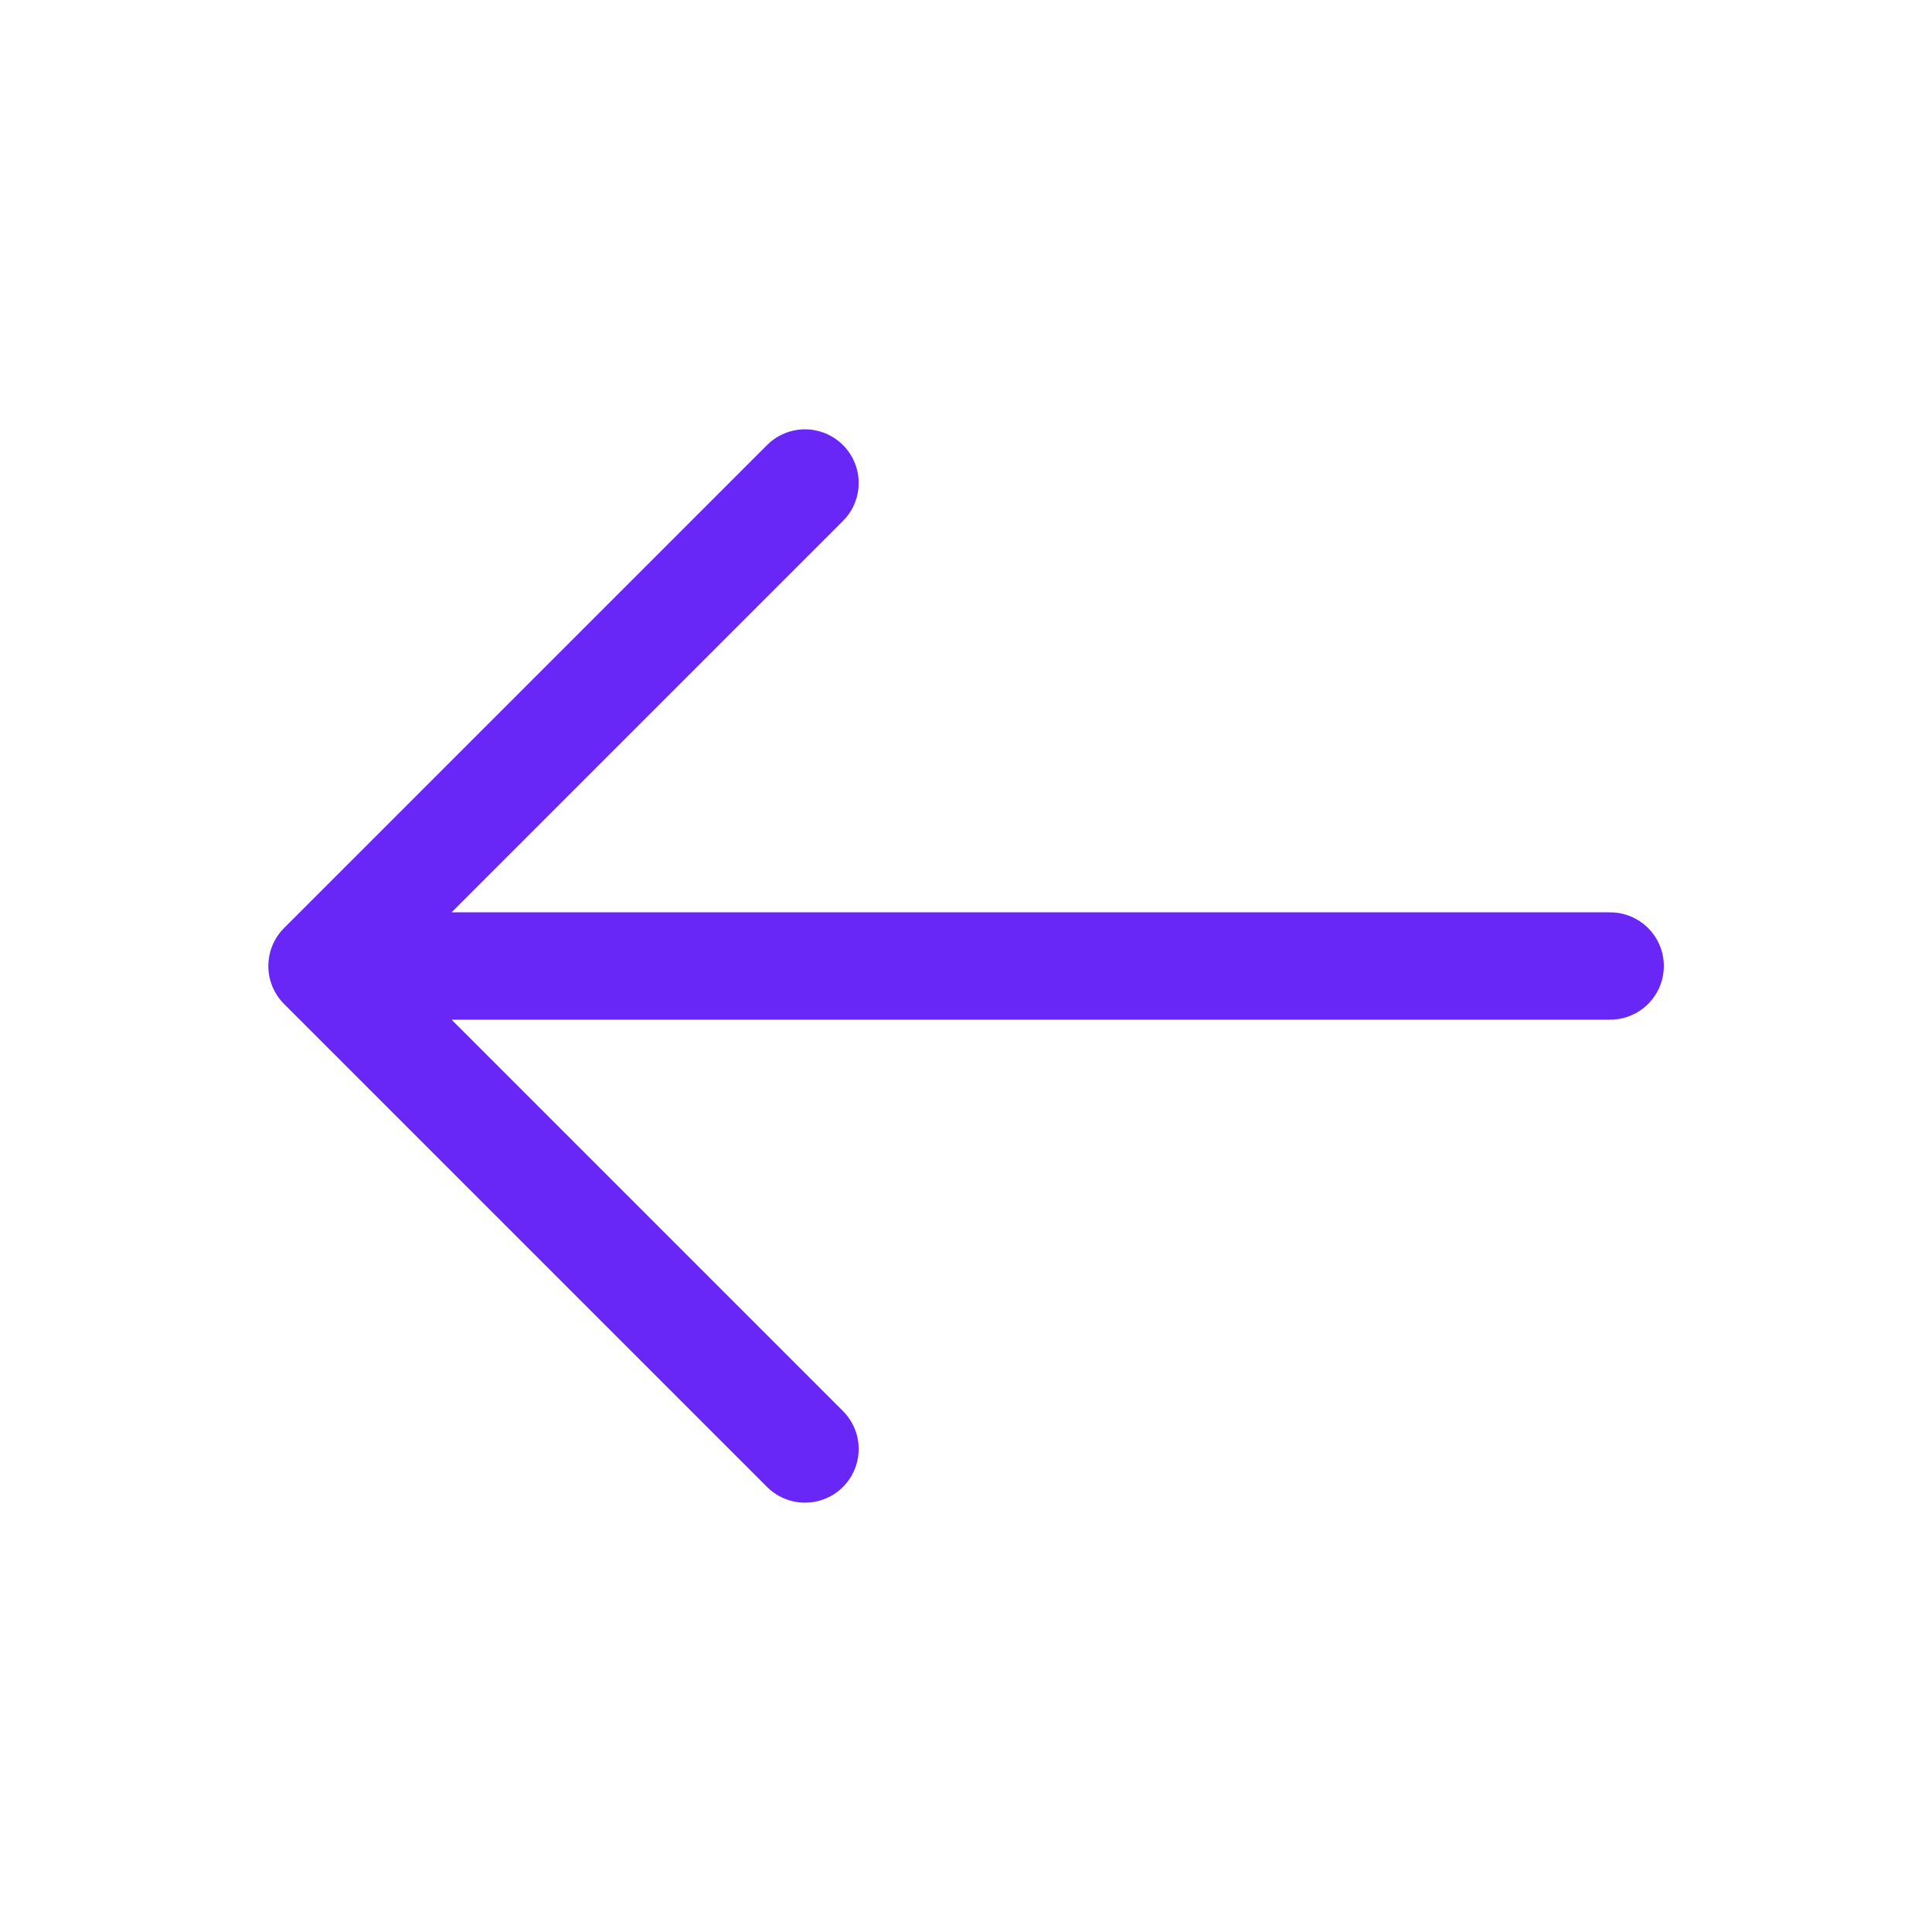
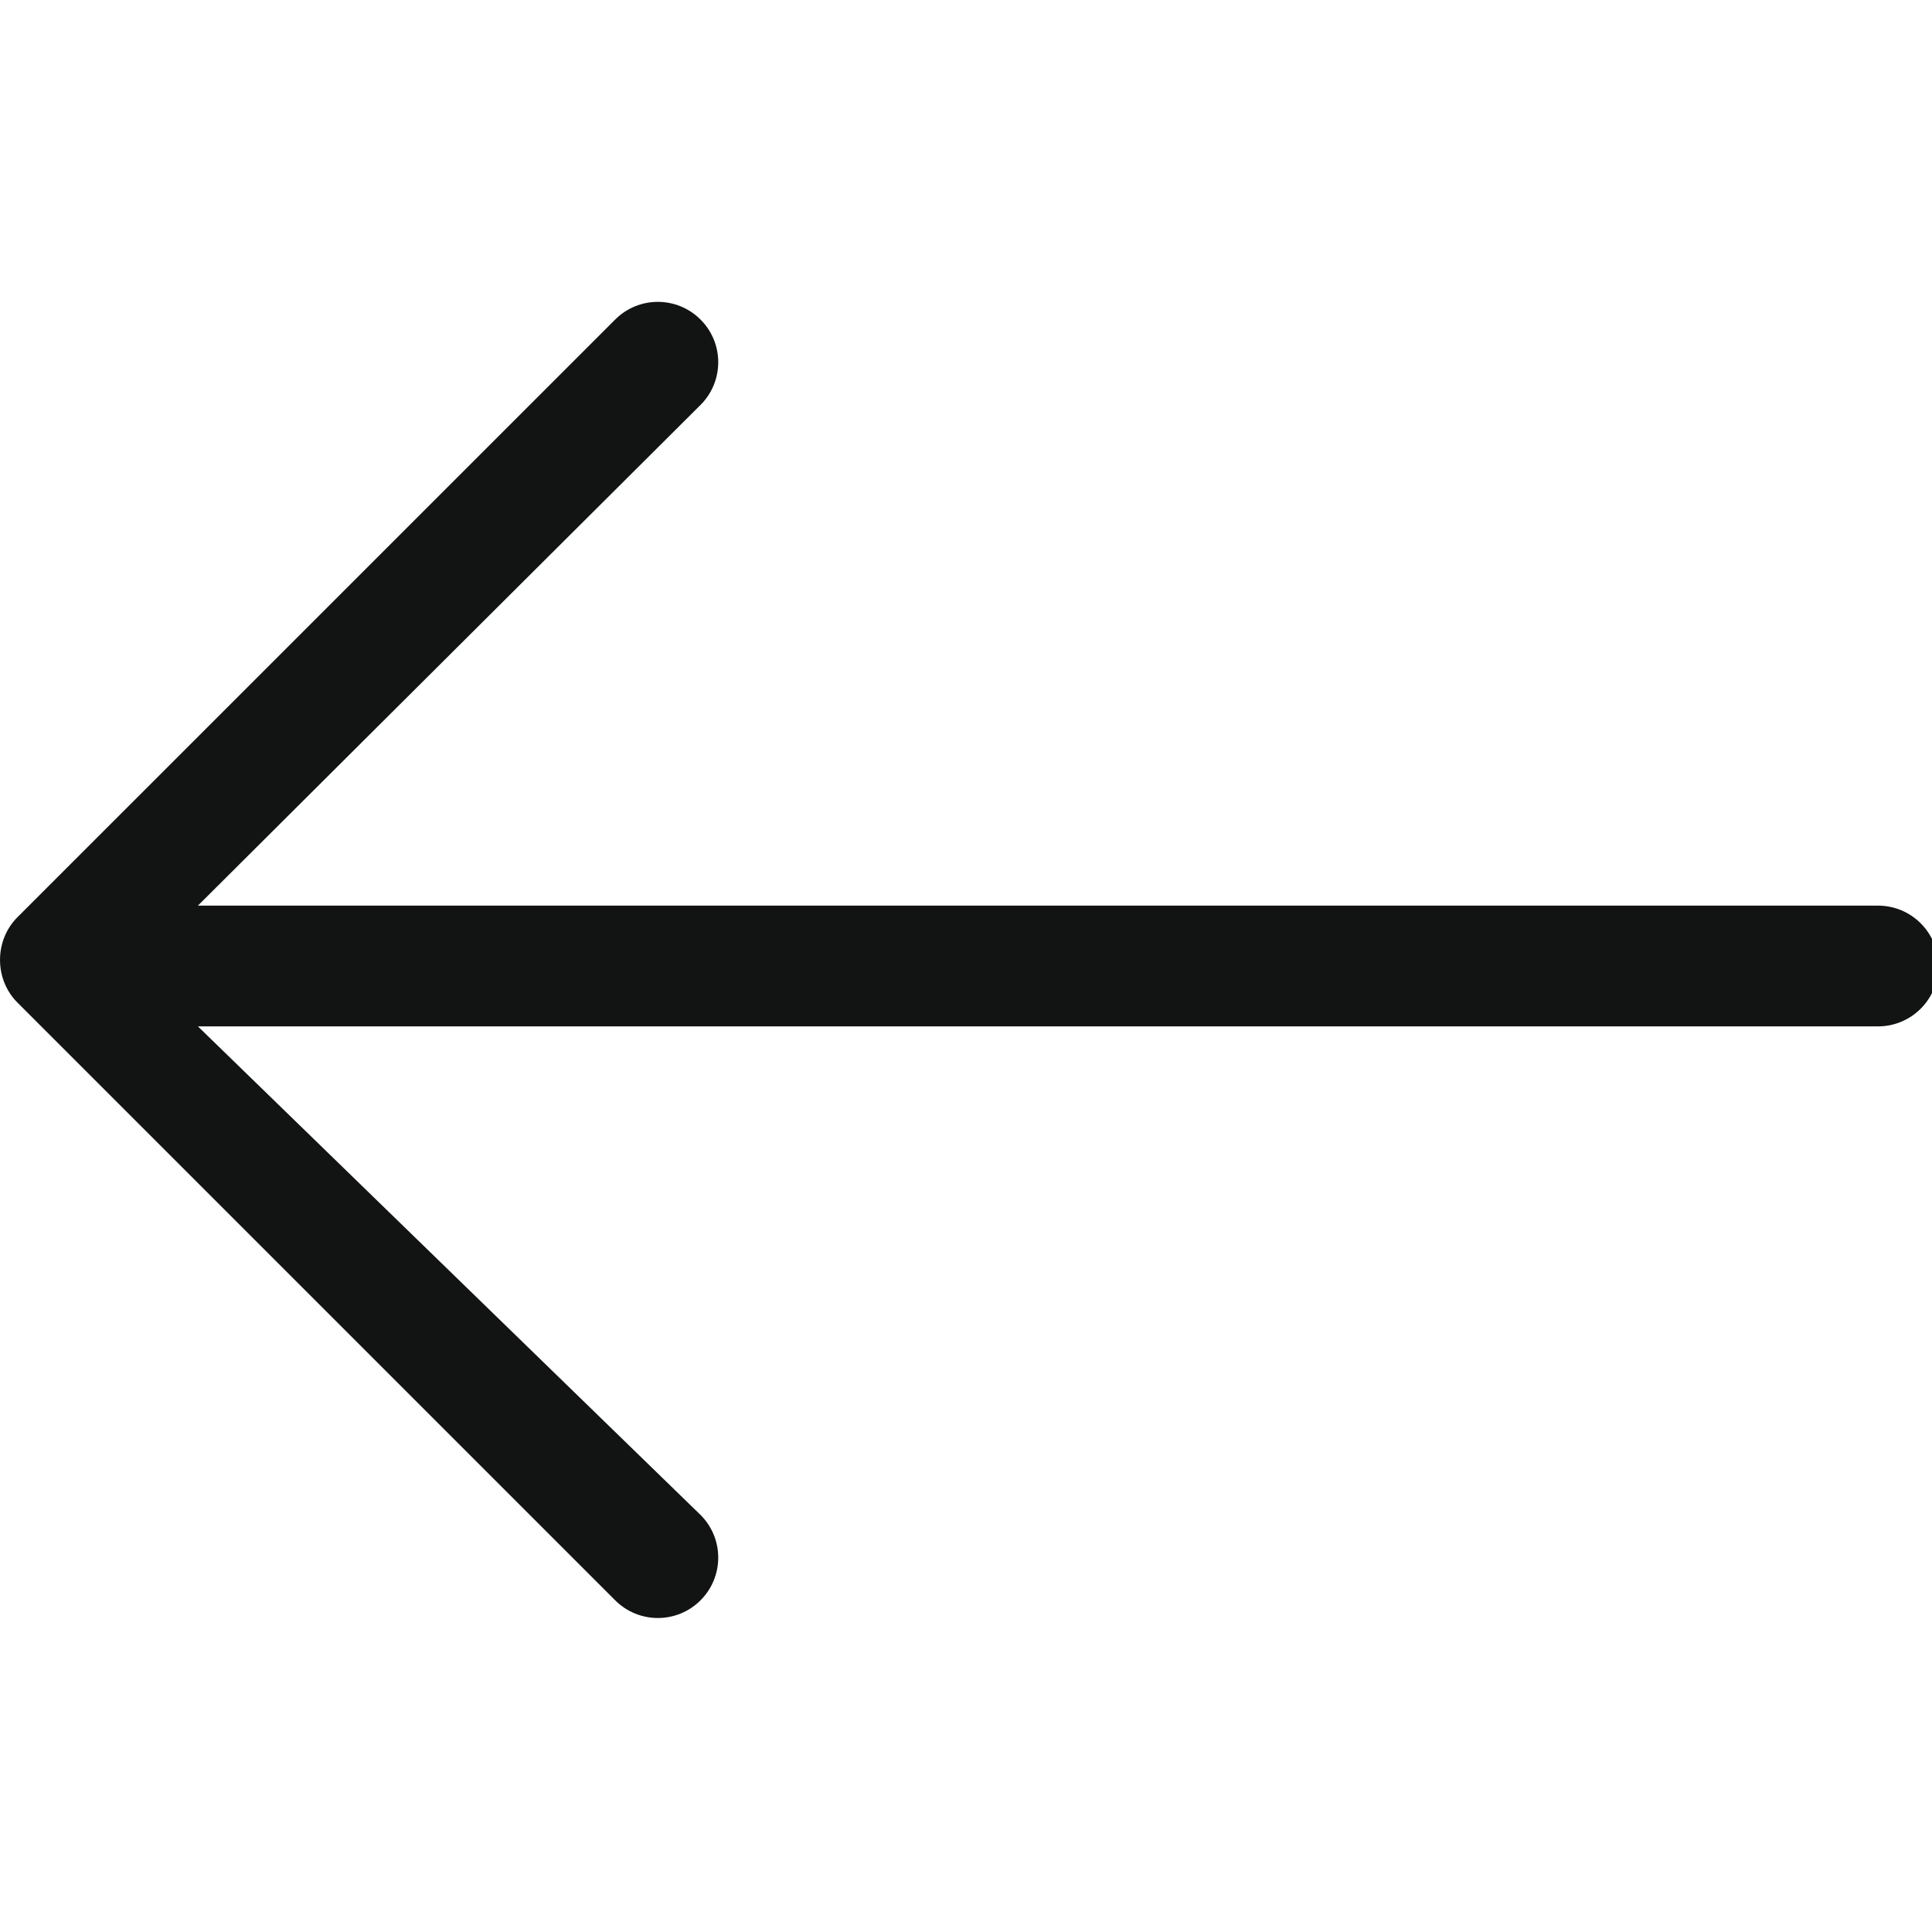
- <svg xmlns="http://www.w3.org/2000/svg" width="36" height="36" viewBox="0 0 36 36" fill="none" id="arrow-left">
-   <path d="M6.003 18H30.003M15 9L6 18L15 27" stroke="#6826F7" stroke-width="2" stroke-linecap="round" stroke-linejoin="round" />
+ <svg xmlns="http://www.w3.org/2000/svg" enable-background="new 0 0 32 32" id="Слой_1" version="1.1" viewBox="0 0 32 32" xml:space="preserve">
+   <path clip-rule="evenodd" d="M31.106,15H3.278l8.325-8.293  c0.391-0.391,0.391-1.024,0-1.414c-0.391-0.391-1.024-0.391-1.414,0l-9.9,9.899c-0.385,0.385-0.385,1.029,0,1.414l9.9,9.9  c0.391,0.391,1.024,0.391,1.414,0c0.391-0.391,0.391-1.024,0-1.414L3.278,17h27.828c0.552,0,1-0.448,1-1  C32.106,15.448,31.658,15,31.106,15z" fill="#121313" fill-rule="evenodd" id="Arrow_Back" />
+   <g />
+   <g />
+   <g />
+   <g />
+   <g />
+   <g />
</svg>
